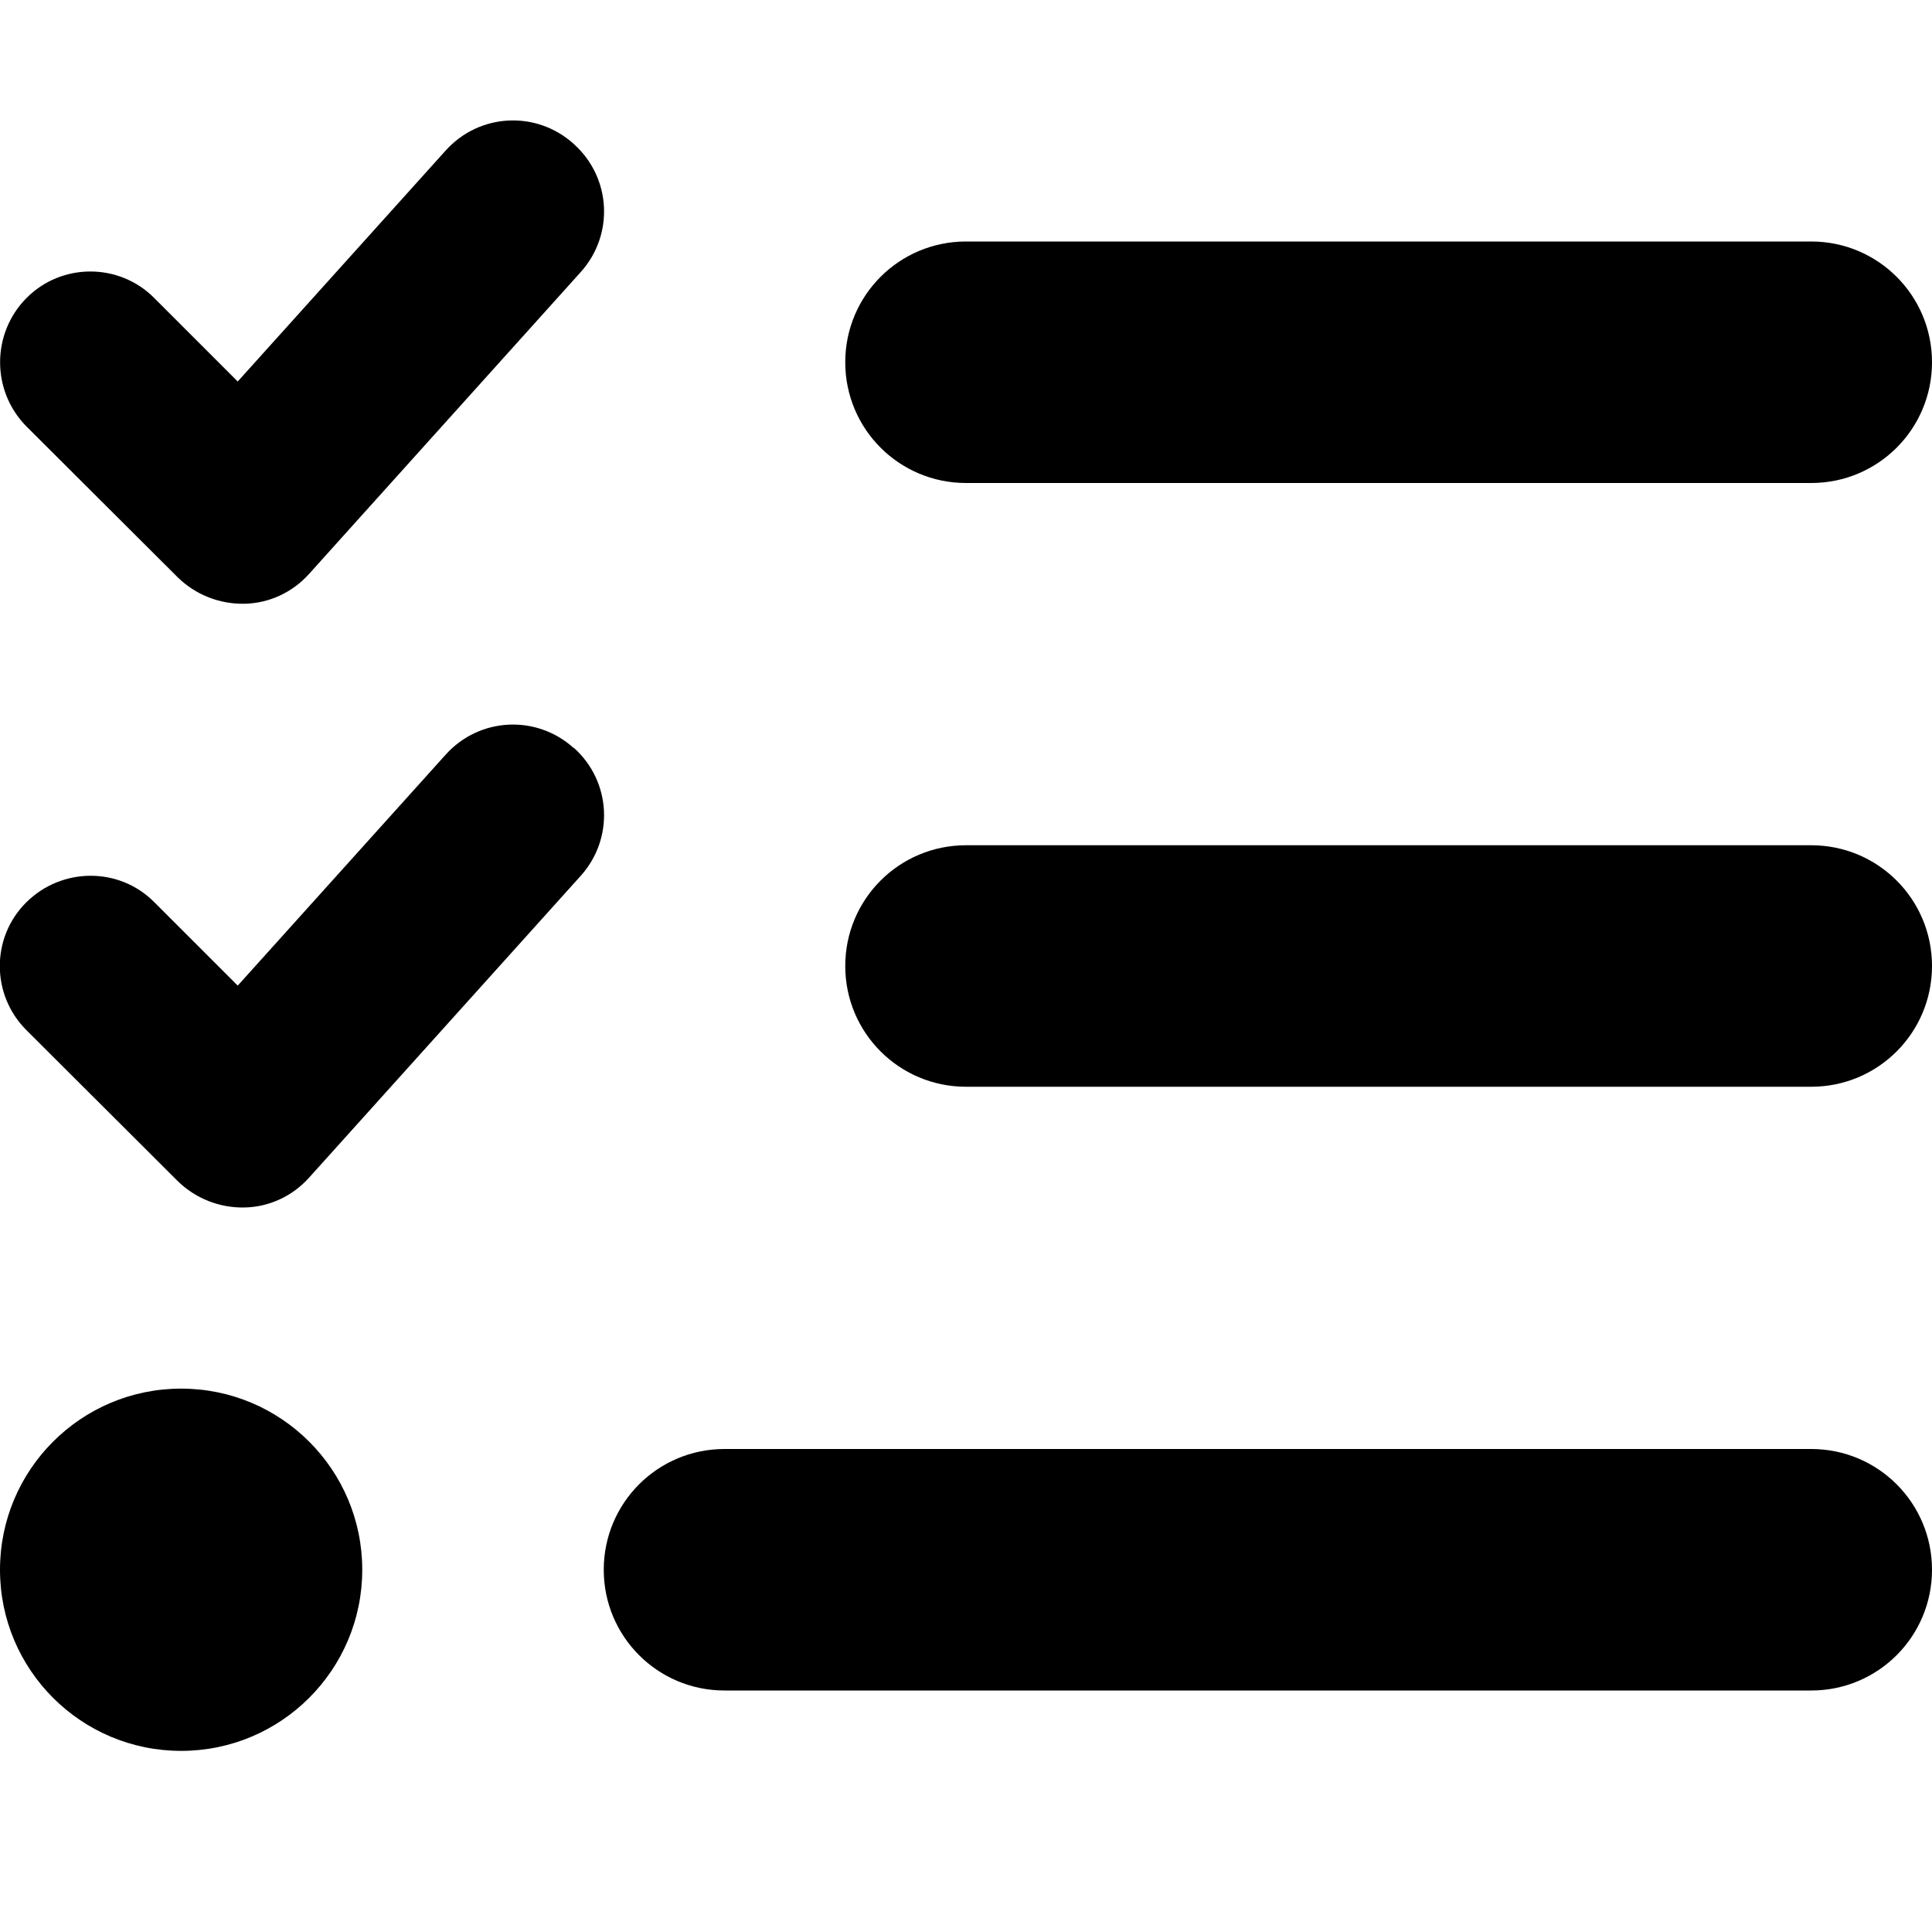
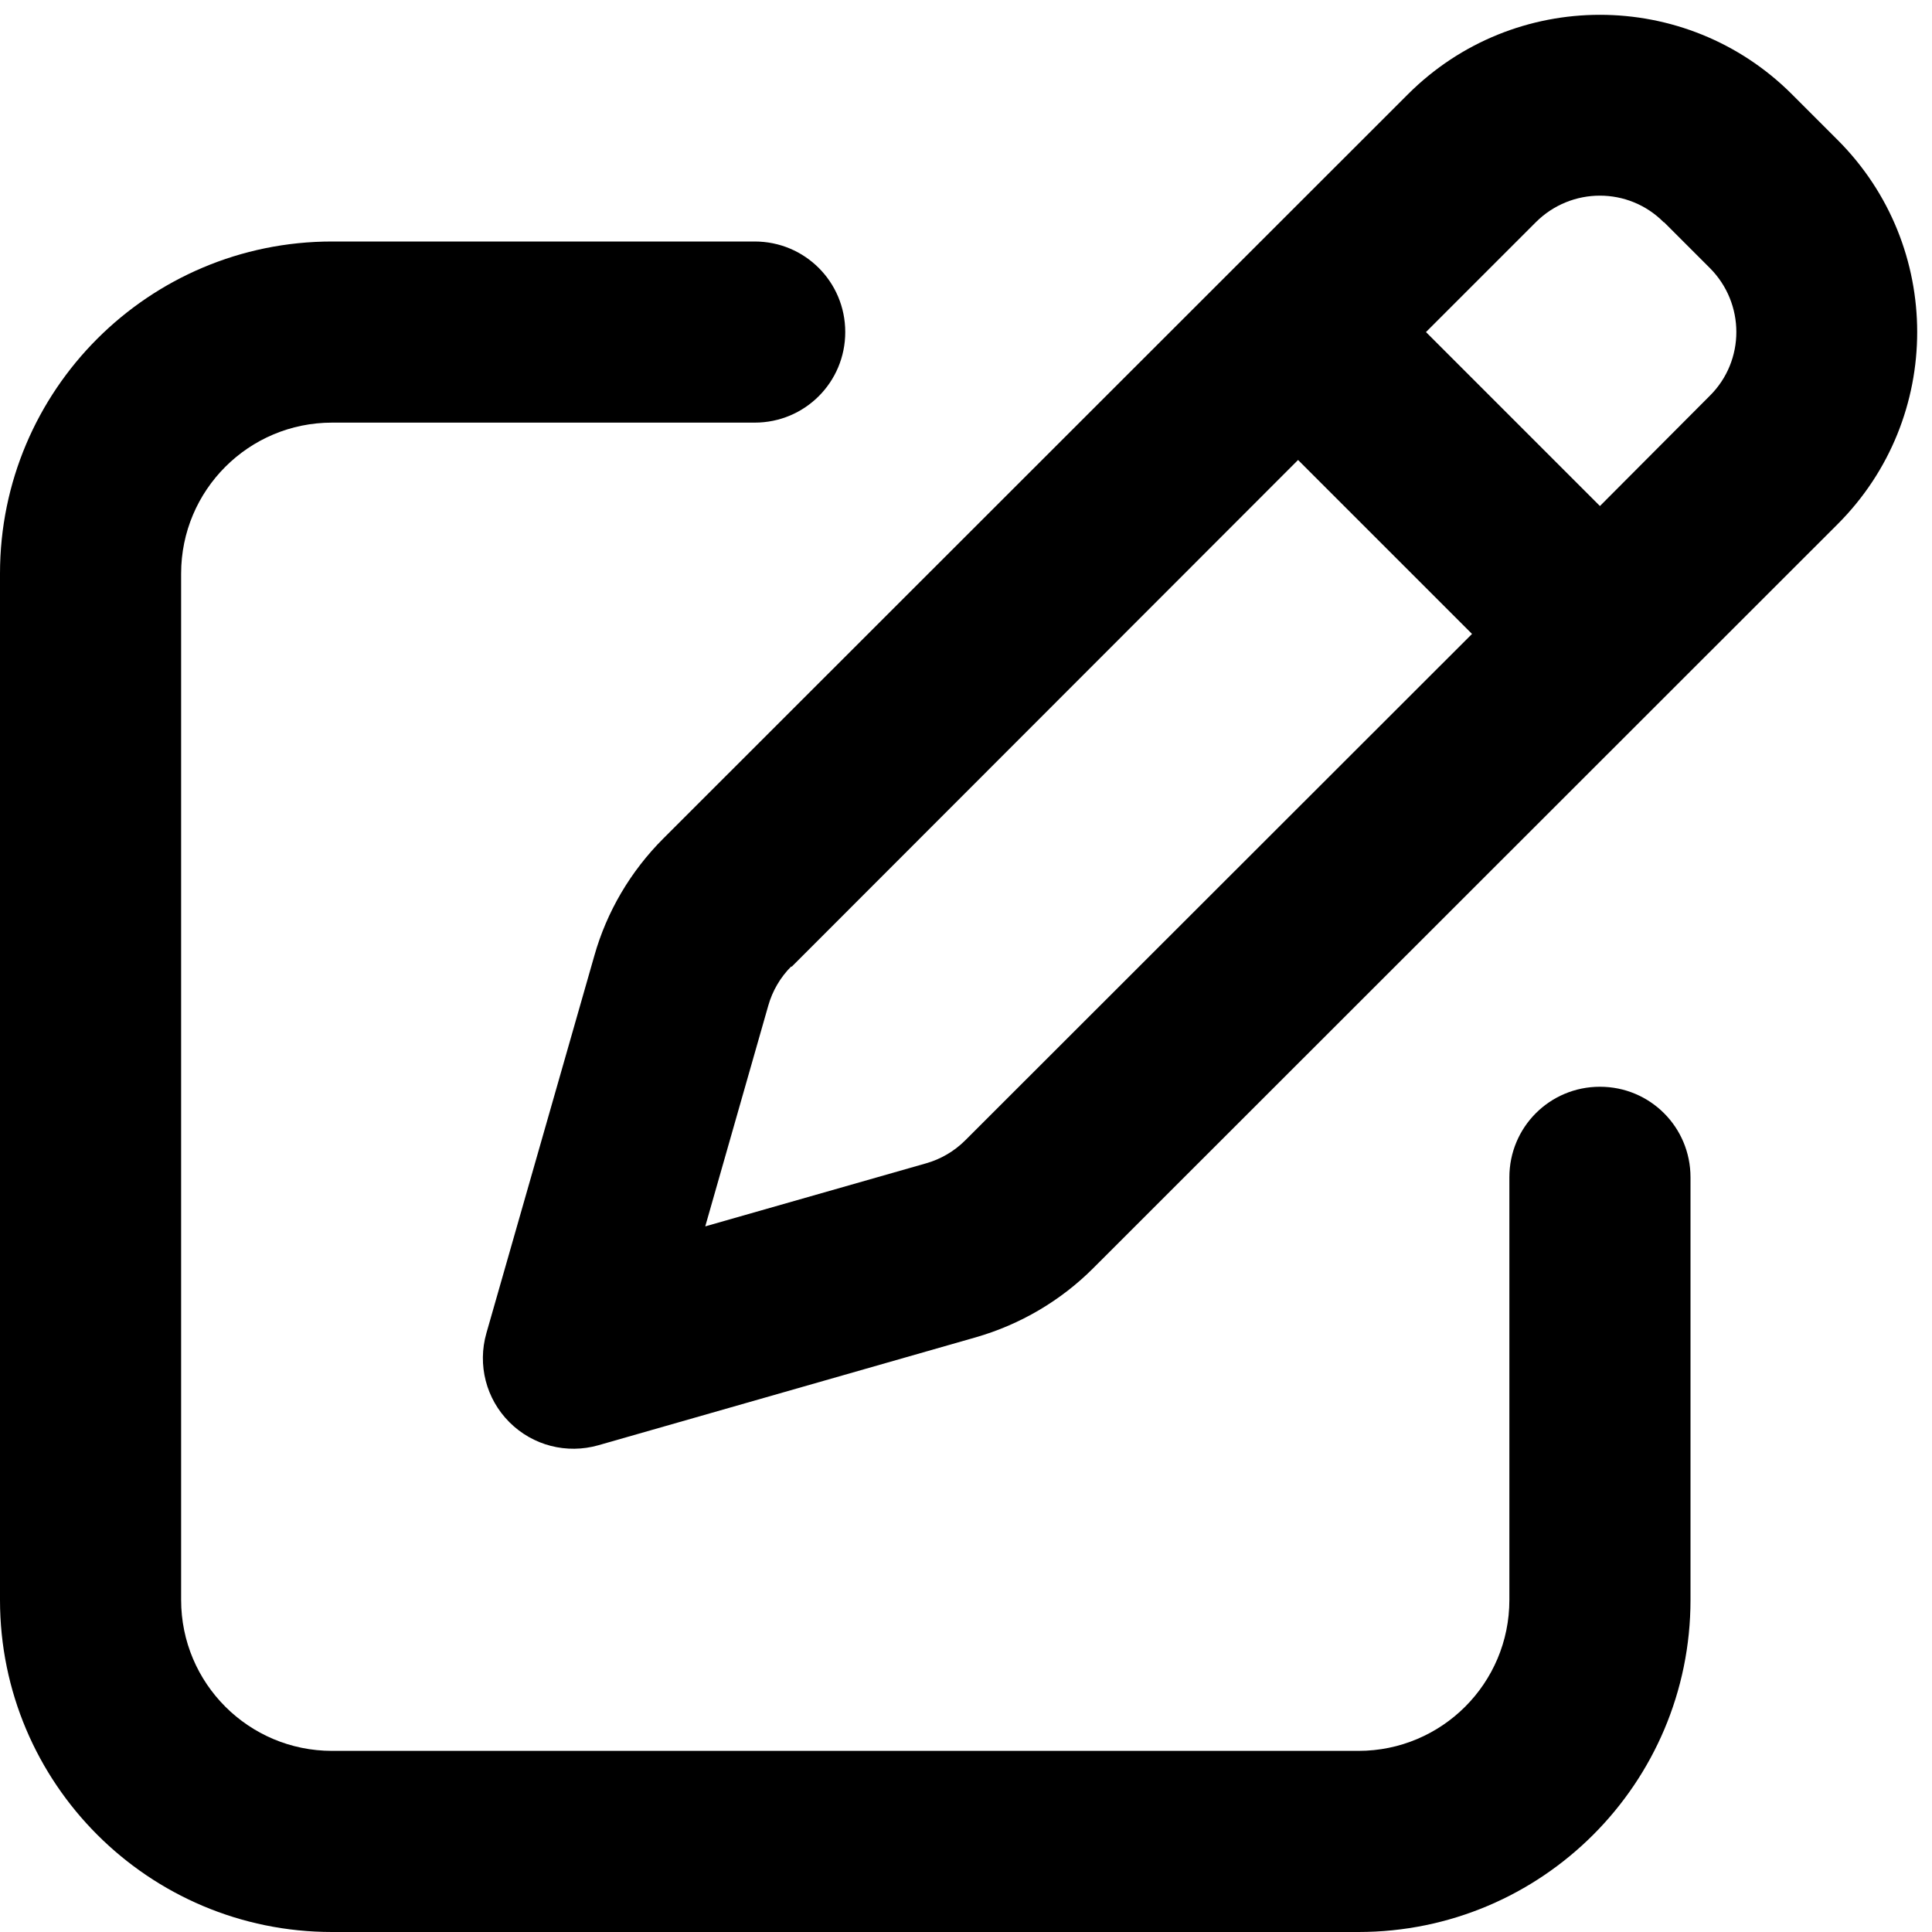
- <svg xmlns="http://www.w3.org/2000/svg" viewBox="0 0 512 512" preserveAspectRatio="xMinYMid meet">
-   <path d="M152.1 38.2c9.9 8.9 10.7 24 1.8 33.9l-72 80c-4.4 4.9-10.6 7.8-17.2 7.9s-12.9-2.4-17.6-7L7 113C-2.3 103.6-2.3 88.4 7 79s24.6-9.4 33.9 0l22.1 22.1 55.1-61.2c8.9-9.9 24-10.7 33.9-1.8zm0 160c9.9 8.9 10.7 24 1.8 33.9l-72 80c-4.4 4.9-10.6 7.8-17.2 7.9s-12.9-2.4-17.6-7L7 273c-9.4-9.4-9.4-24.6 0-33.9s24.6-9.4 33.9 0l22.1 22.1 55.1-61.2c8.9-9.9 24-10.7 33.9-1.8zM224 96c0-17.7 14.3-32 32-32H480c17.7 0 32 14.3 32 32s-14.3 32-32 32H256c-17.7 0-32-14.3-32-32zm0 160c0-17.7 14.3-32 32-32H480c17.7 0 32 14.3 32 32s-14.3 32-32 32H256c-17.7 0-32-14.3-32-32zM160 416c0-17.7 14.3-32 32-32H480c17.7 0 32 14.3 32 32s-14.3 32-32 32H192c-17.7 0-32-14.3-32-32zM48 368a48 48 0 1 1 0 96 48 48 0 1 1 0-96z" />
+ <svg xmlns="http://www.w3.org/2000/svg" height="1em" viewBox="0 0 512 512" preserveAspectRatio="xMinYMid meet">
+   <path d="M441 58.9L453.1 71c9.4 9.4 9.4 24.6 0 33.9L424 134.1 377.9 88 407 58.9c9.4-9.4 24.6-9.4 33.9 0zM209.8 256.2L344 121.9 390.1 168 255.8 302.2c-2.9 2.9-6.5 5-10.4 6.1l-58.5 16.7 16.7-58.5c1.1-3.9 3.2-7.5 6.1-10.4zM373.1 25L175.8 222.2c-8.7 8.7-15 19.4-18.3 31.1l-28.6 100c-2.4 8.4-.1 17.4 6.1 23.6s15.2 8.5 23.6 6.1l100-28.6c11.8-3.4 22.5-9.7 31.1-18.3L487 138.9c28.1-28.1 28.1-73.7 0-101.8L474.9 25C446.8-3.1 401.2-3.1 373.1 25zM88 64C39.4 64 0 103.4 0 152V424c0 48.6 39.4 88 88 88H360c48.6 0 88-39.4 88-88V312c0-13.3-10.7-24-24-24s-24 10.7-24 24V424c0 22.1-17.9 40-40 40H88c-22.1 0-40-17.9-40-40V152c0-22.1 17.9-40 40-40H200c13.3 0 24-10.7 24-24s-10.7-24-24-24H88z" />
</svg>
